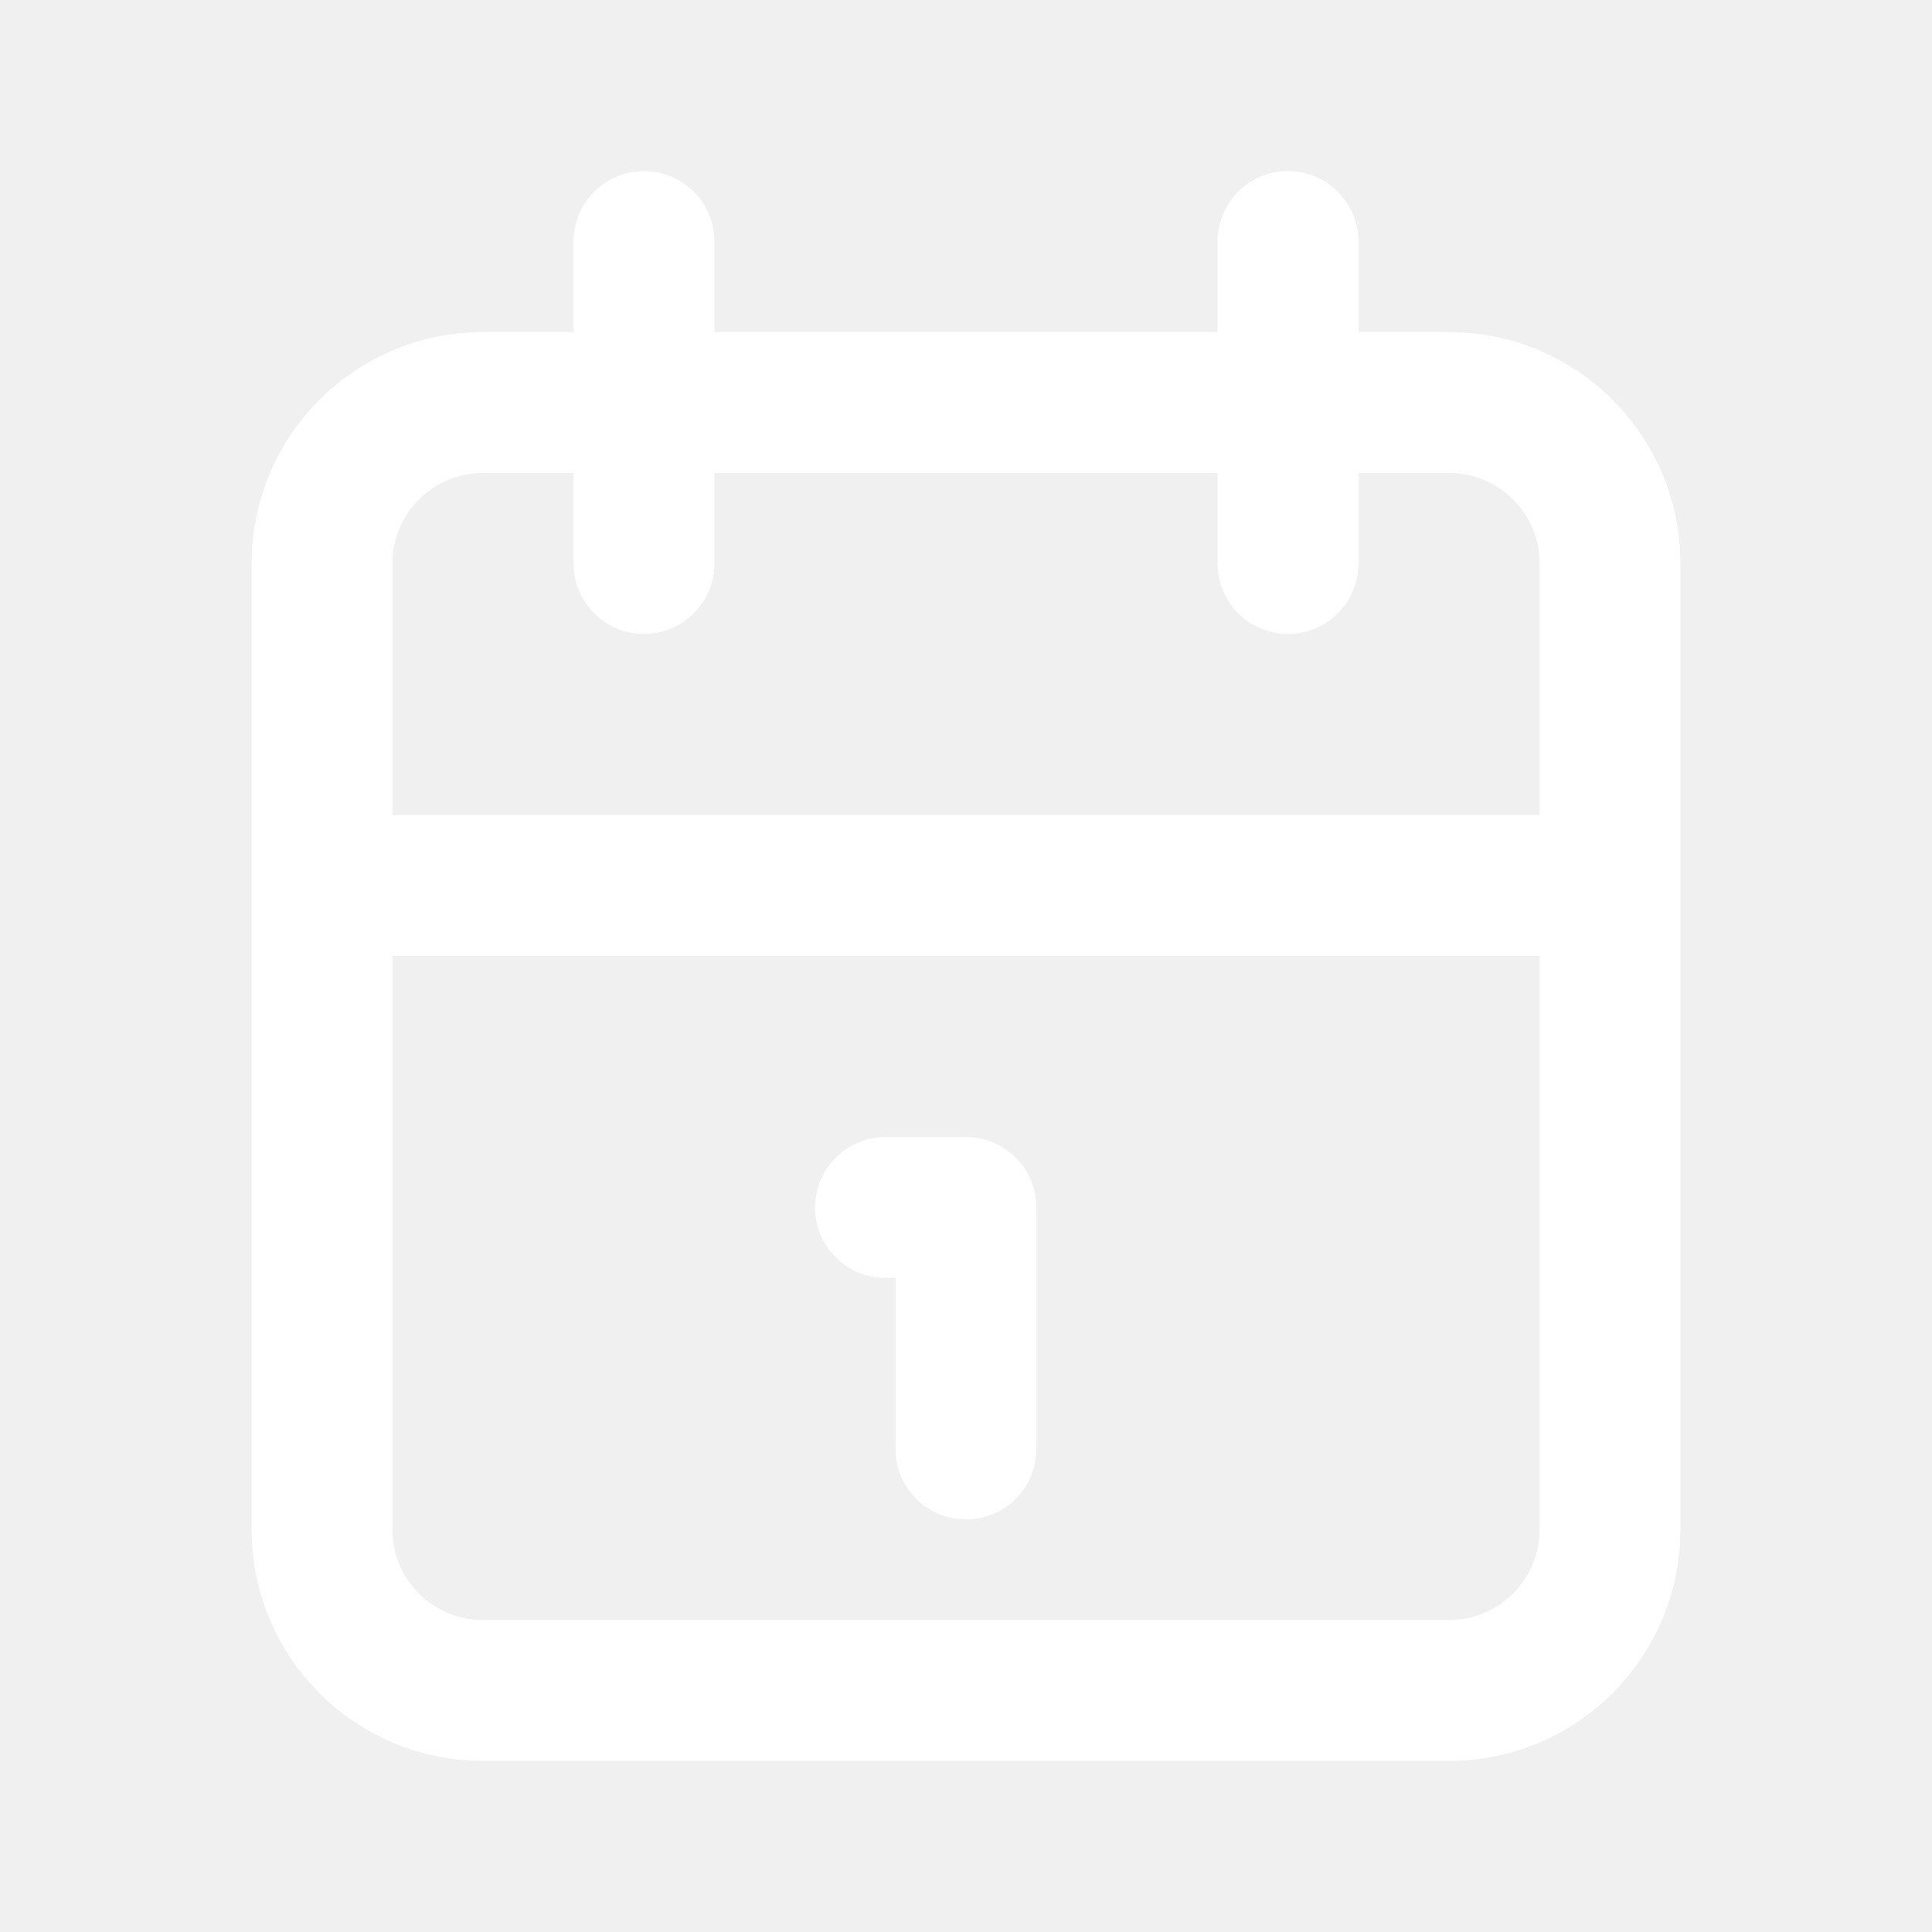
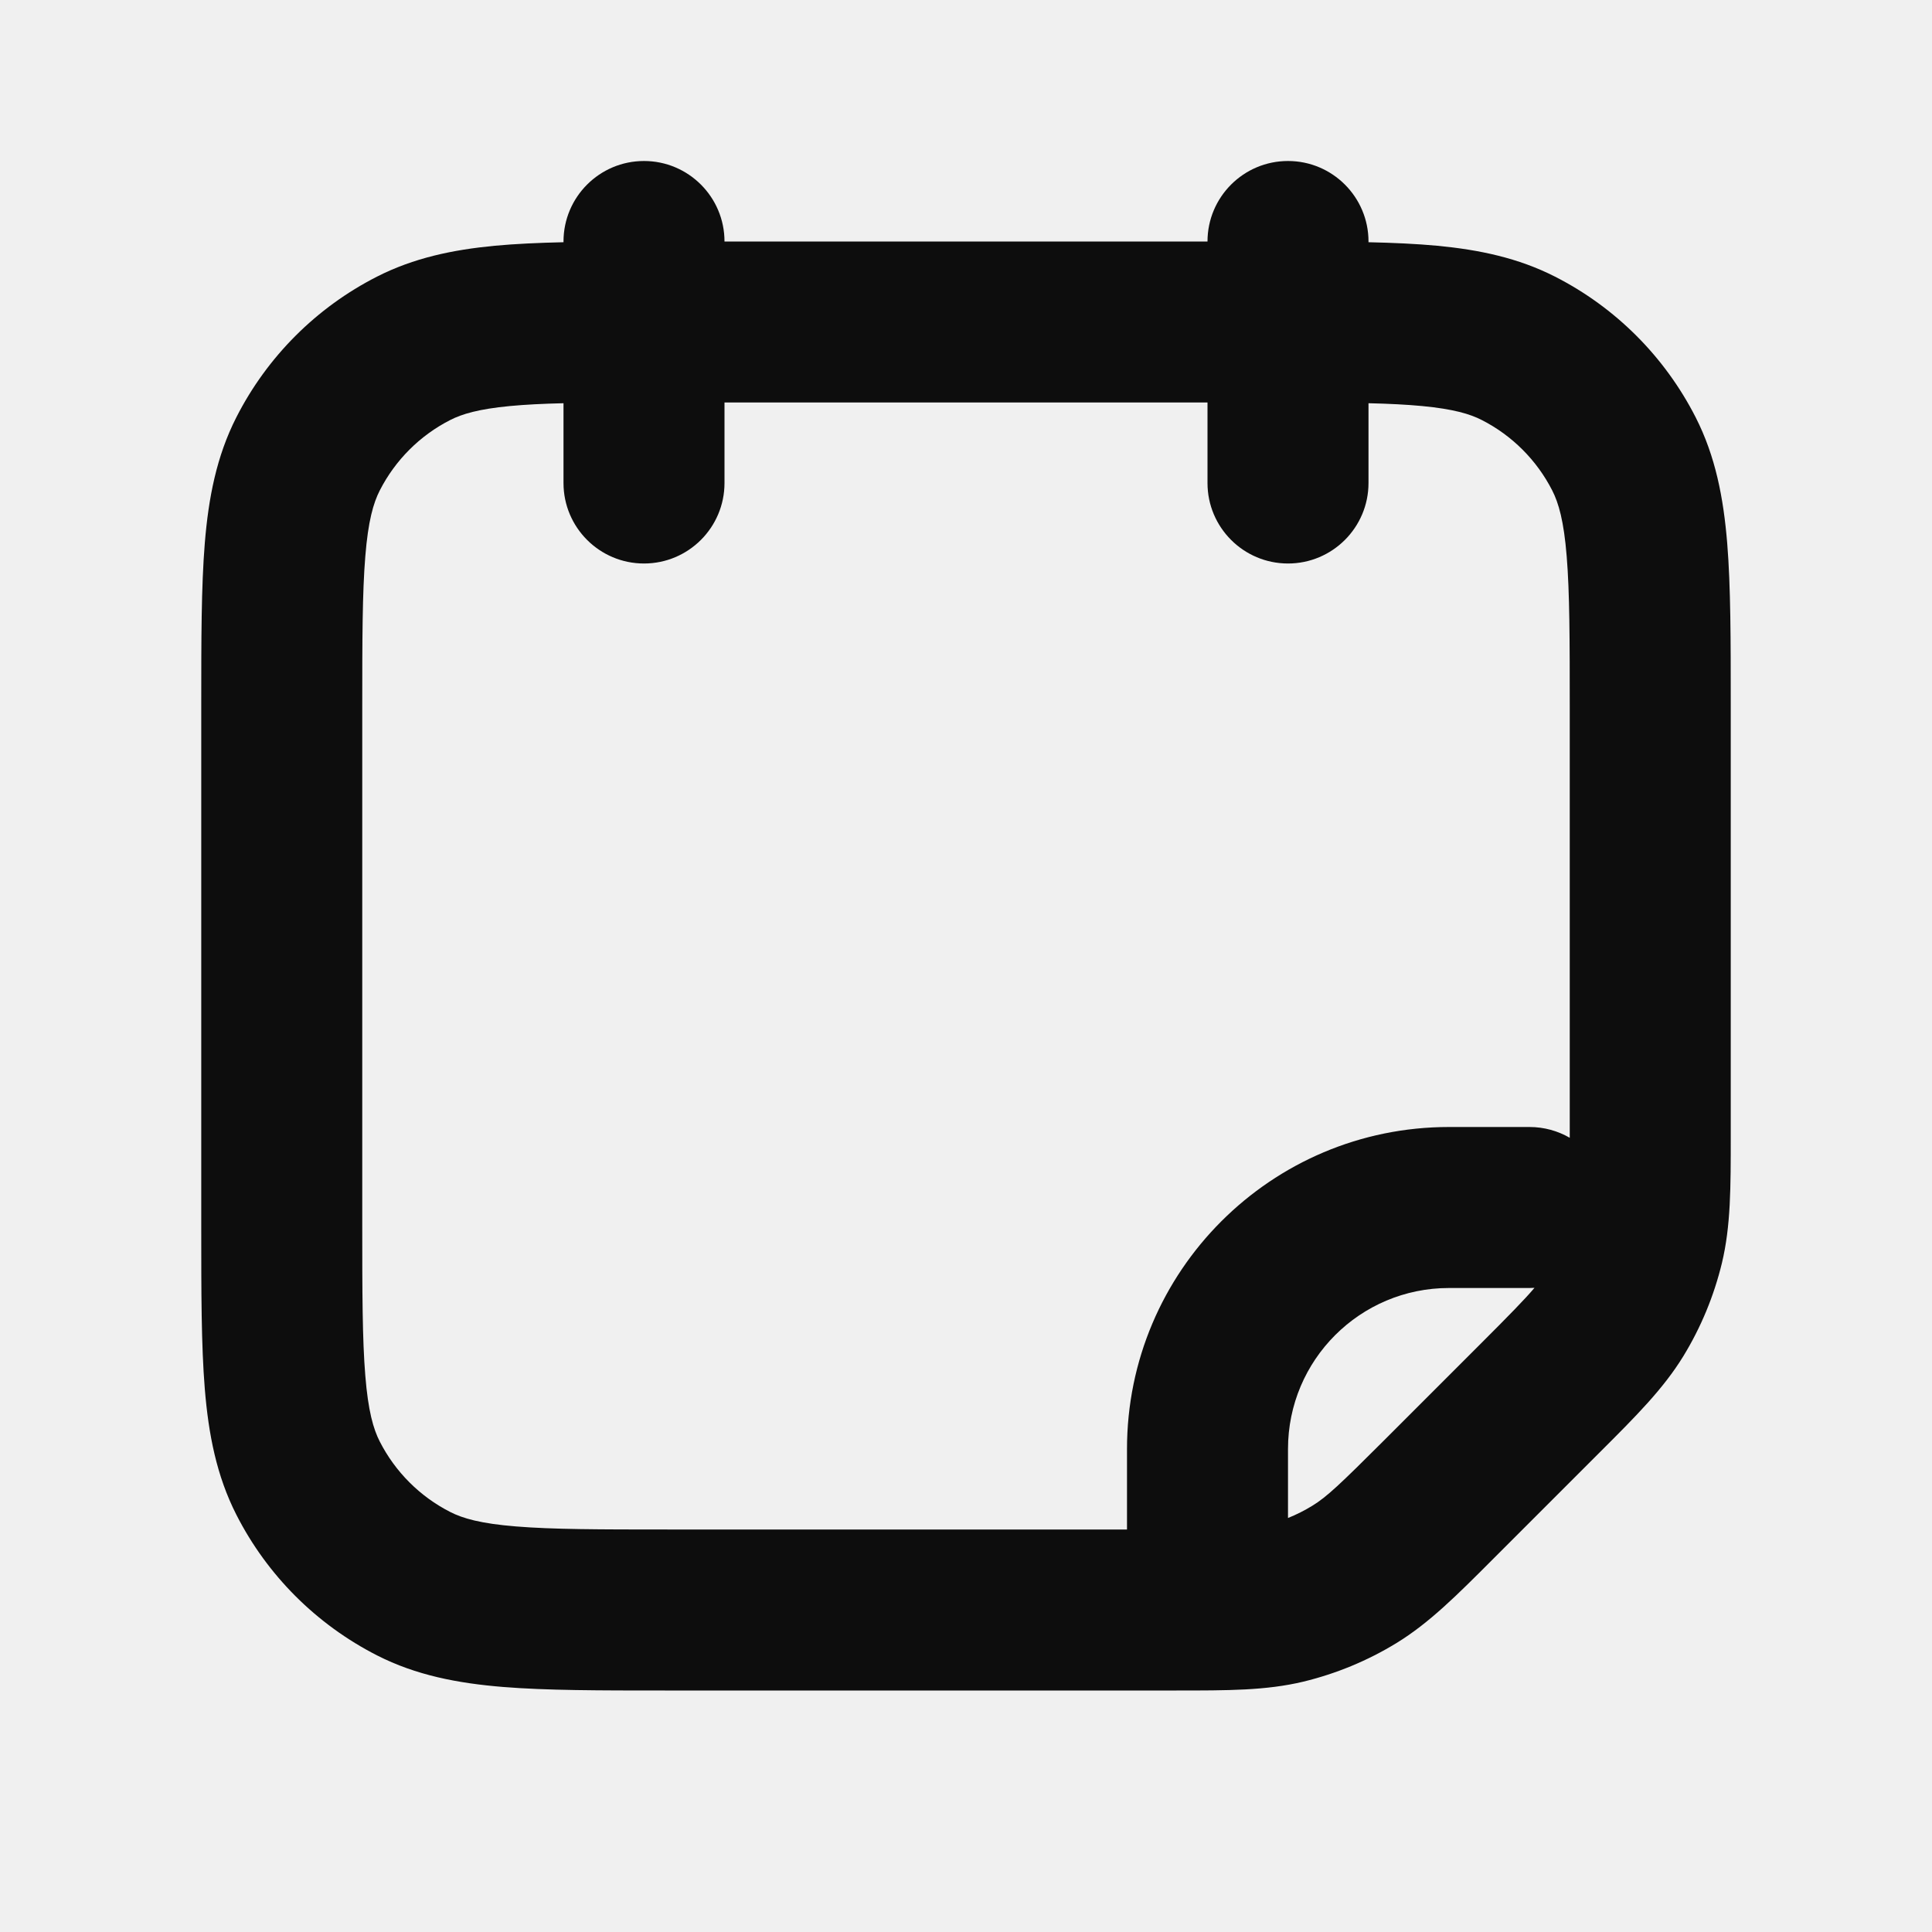
- <svg xmlns="http://www.w3.org/2000/svg" xmlns:xlink="http://www.w3.org/1999/xlink" role="img" class="inline-flex fill-current shrink-0" width="16" height="16" stroke-width="1.75px" fill="color(srgb 0.871 0.871 0.871 / 0.65)" viewBox="0 0 24 24">
-   <defs>
-     <symbol id="pplx-icon-calendar" viewBox="0 0 24 24" fill="none" stroke="#FFFFFF" stroke-linecap="round" stroke-linejoin="round">
-       <path d="M4 7a2 2 0 0 1 2 -2h12a2 2 0 0 1 2 2v12a2 2 0 0 1 -2 2h-12a2 2 0 0 1 -2 -2v-12z M16 3v4 M8 3v4 M4 11h16 M11 15h1 M12 15v3" stroke="#FFFFFF" fill="none" />
-     </symbol>
-   </defs>
-   <use xlink:href="#pplx-icon-calendar" />
+ <svg xmlns="http://www.w3.org/2000/svg" width="24" height="24" viewBox="0 0 24 24" fill="none">
+   <path d="M8 2C8.552 2 9 2.448 9 3H15C15 2.448 15.448 2 16 2C16.552 2 17 2.448 17 3V3.009C17.313 3.016 17.598 3.029 17.856 3.053C18.377 3.103 18.86 3.204 19.316 3.436C20.069 3.819 20.68 4.431 21.064 5.184C21.311 5.669 21.41 6.186 21.456 6.748C21.5 7.289 21.5 7.954 21.5 8.759V14.012C21.5 14.046 21.5 14.08 21.5 14.114C21.5 14.749 21.501 15.228 21.39 15.691C21.291 16.099 21.13 16.489 20.911 16.847C20.662 17.253 20.323 17.592 19.873 18.041C19.85 18.065 19.826 18.089 19.801 18.113L18.613 19.301C18.589 19.326 18.565 19.349 18.541 19.373C18.092 19.823 17.753 20.162 17.347 20.411C16.989 20.63 16.599 20.791 16.191 20.89C15.728 21.001 15.249 21 14.614 21C14.58 21 14.546 21 14.512 21H8.259C7.454 21 6.789 21 6.248 20.956C5.686 20.91 5.169 20.811 4.684 20.564C3.931 20.18 3.319 19.569 2.936 18.816C2.689 18.331 2.59 17.814 2.544 17.252C2.5 16.711 2.5 16.046 2.5 15.241V8.759C2.5 7.954 2.5 7.289 2.544 6.748C2.59 6.186 2.689 5.669 2.936 5.184C3.319 4.431 3.931 3.819 4.684 3.436C5.14 3.204 5.623 3.103 6.144 3.053C6.403 3.029 6.687 3.016 7 3.009V3C7 2.448 7.448 2 8 2ZM7 5.009C6.742 5.015 6.525 5.026 6.334 5.044C5.946 5.081 5.738 5.143 5.592 5.218C5.216 5.41 4.91 5.716 4.718 6.092C4.638 6.248 4.573 6.473 4.538 6.911C4.501 7.361 4.5 7.943 4.5 8.8V15.2C4.5 16.057 4.501 16.639 4.538 17.089C4.573 17.527 4.638 17.752 4.718 17.908C4.91 18.284 5.216 18.59 5.592 18.782C5.748 18.862 5.973 18.927 6.411 18.962C6.861 18.999 7.443 19 8.3 19H14V18C14 15.791 15.791 14 18 14H19C19.182 14 19.353 14.049 19.5 14.134C19.5 14.095 19.5 14.054 19.5 14.012V8.8C19.5 7.943 19.499 7.361 19.462 6.911C19.427 6.473 19.362 6.248 19.282 6.092C19.09 5.716 18.784 5.41 18.408 5.218C18.262 5.143 18.055 5.081 17.666 5.044C17.475 5.026 17.258 5.015 17 5.009V6C17 6.552 16.552 7 16 7C15.448 7 15 6.552 15 6V5H9V6C9 6.552 8.552 7 8 7C7.448 7 7 6.552 7 6V5.009ZM19.062 15.998C19.041 15.999 19.021 16 19 16H18C16.895 16 16 16.895 16 18V18.857C16.105 18.815 16.206 18.764 16.302 18.705C16.481 18.596 16.646 18.439 17.199 17.887L18.387 16.699C18.75 16.336 18.942 16.14 19.062 15.998Z" fill="#0D0D0D" />
</svg>
